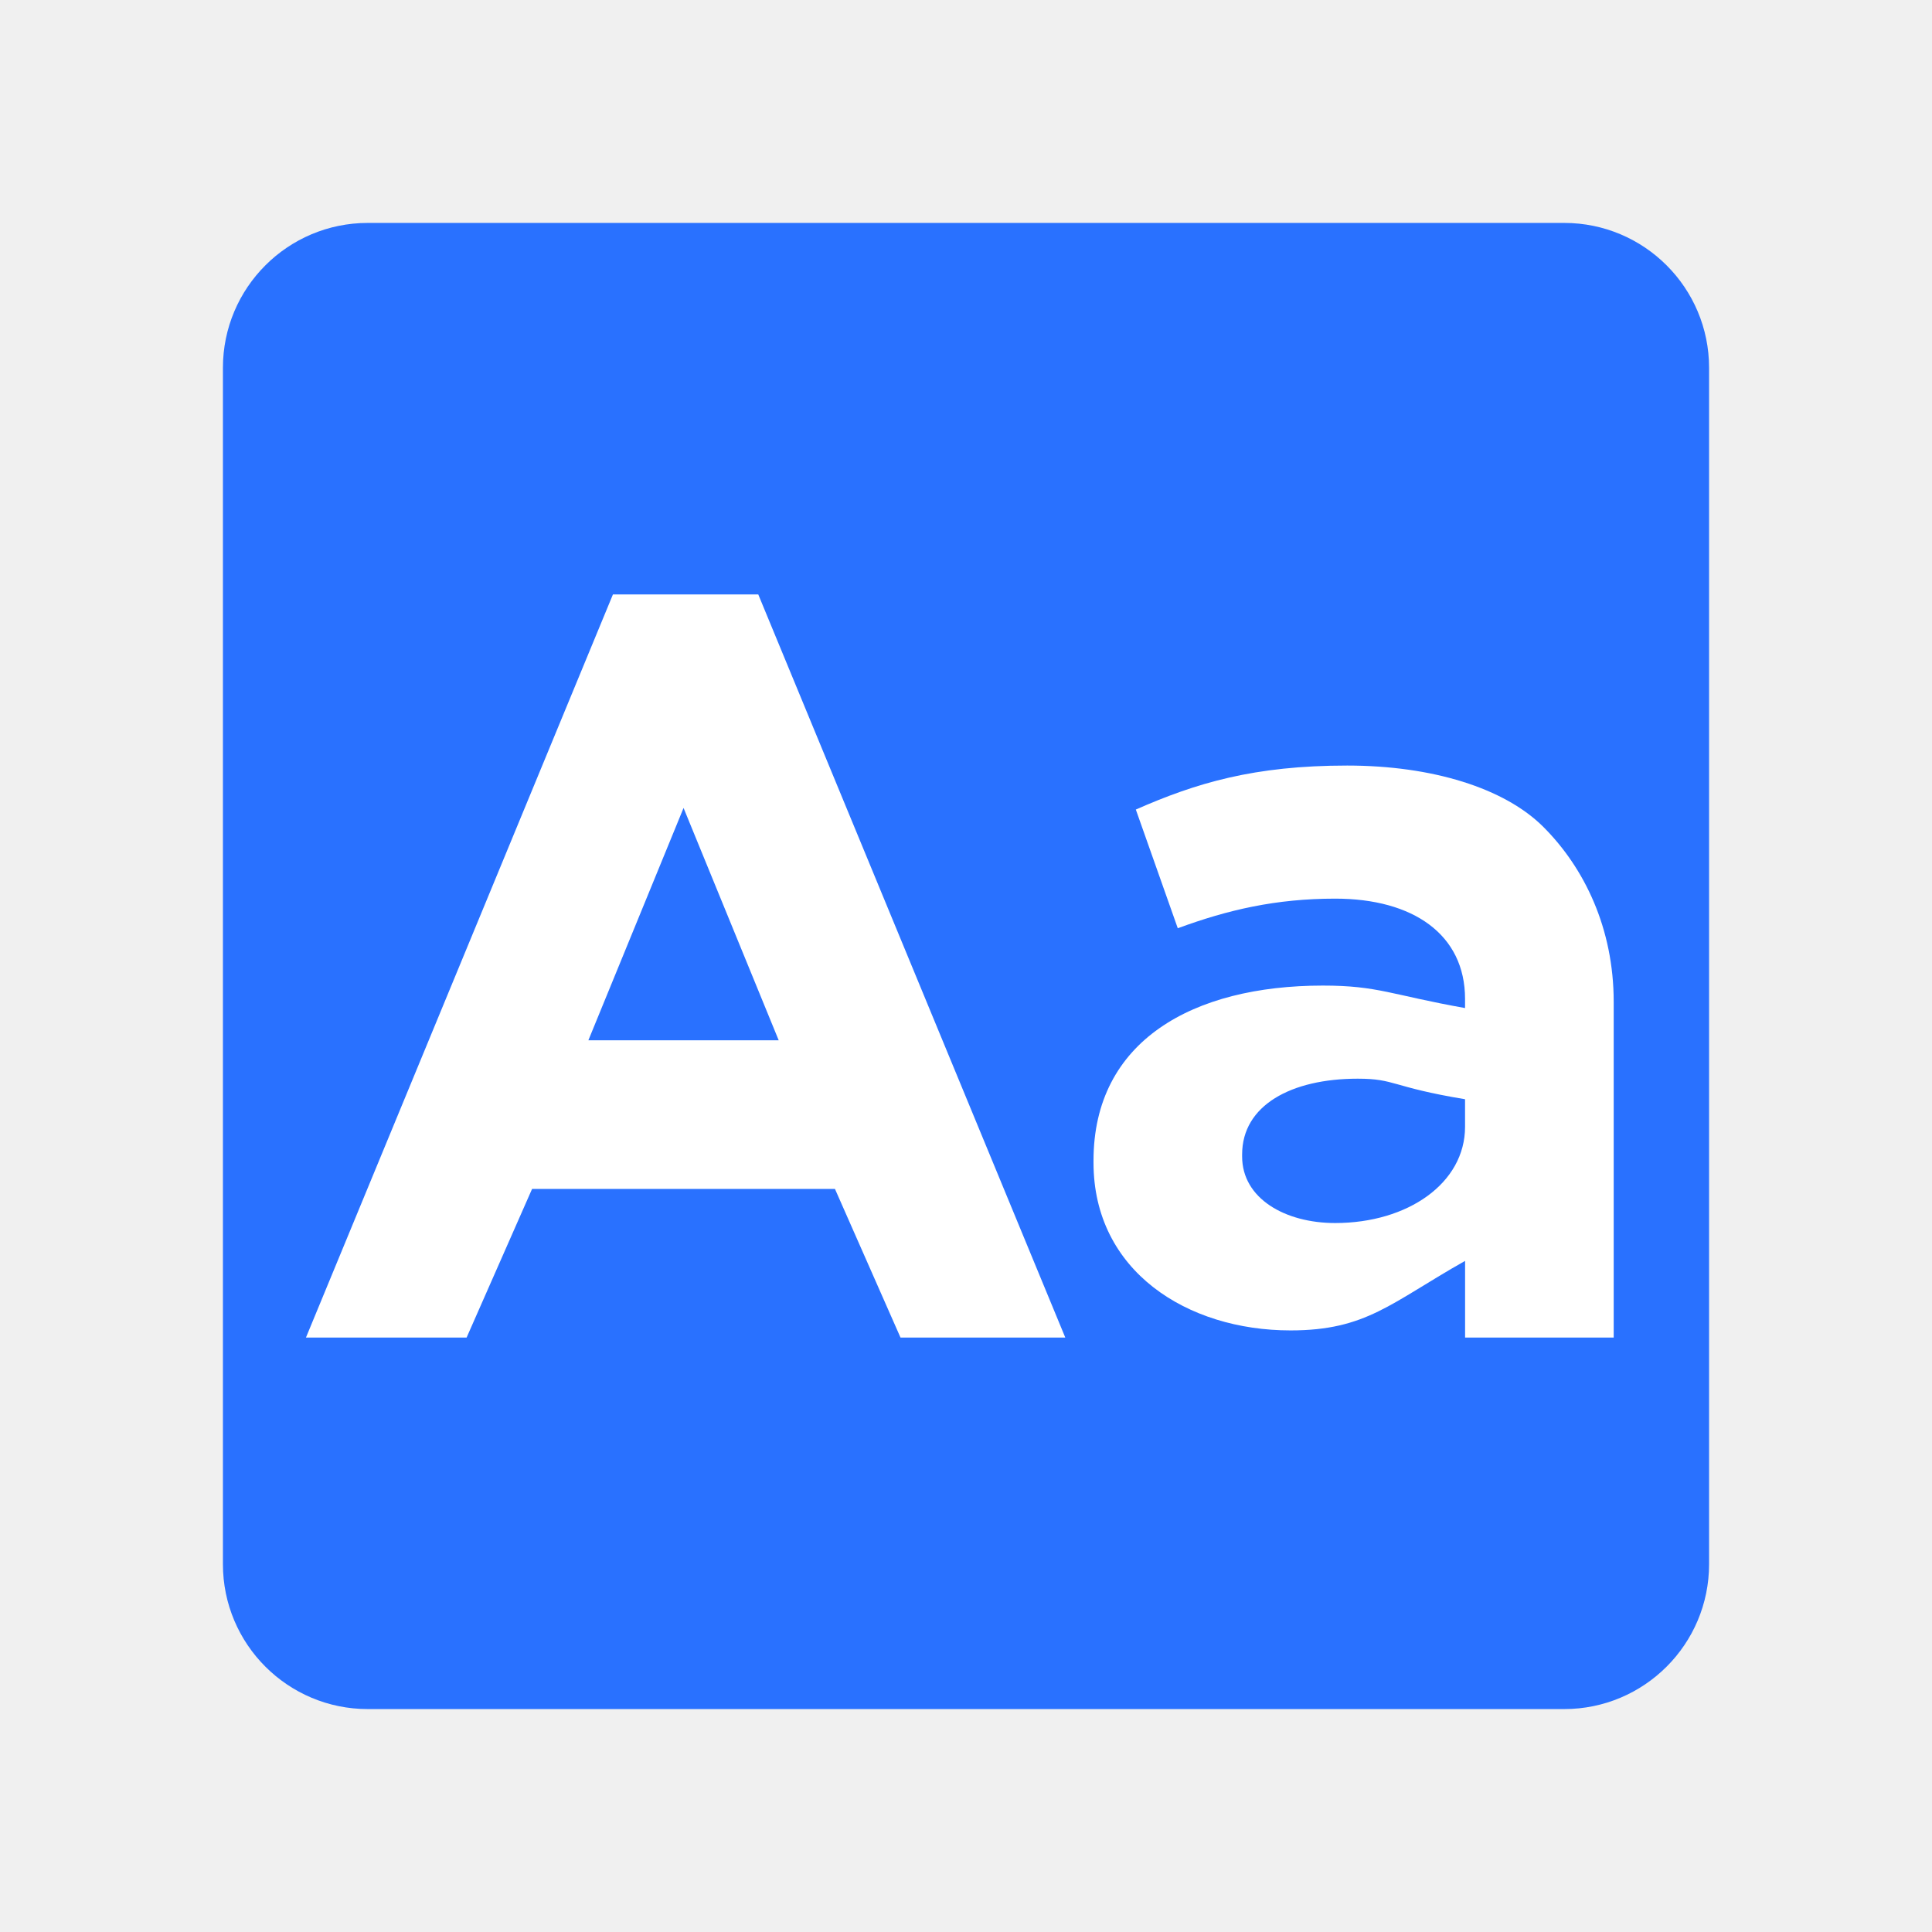
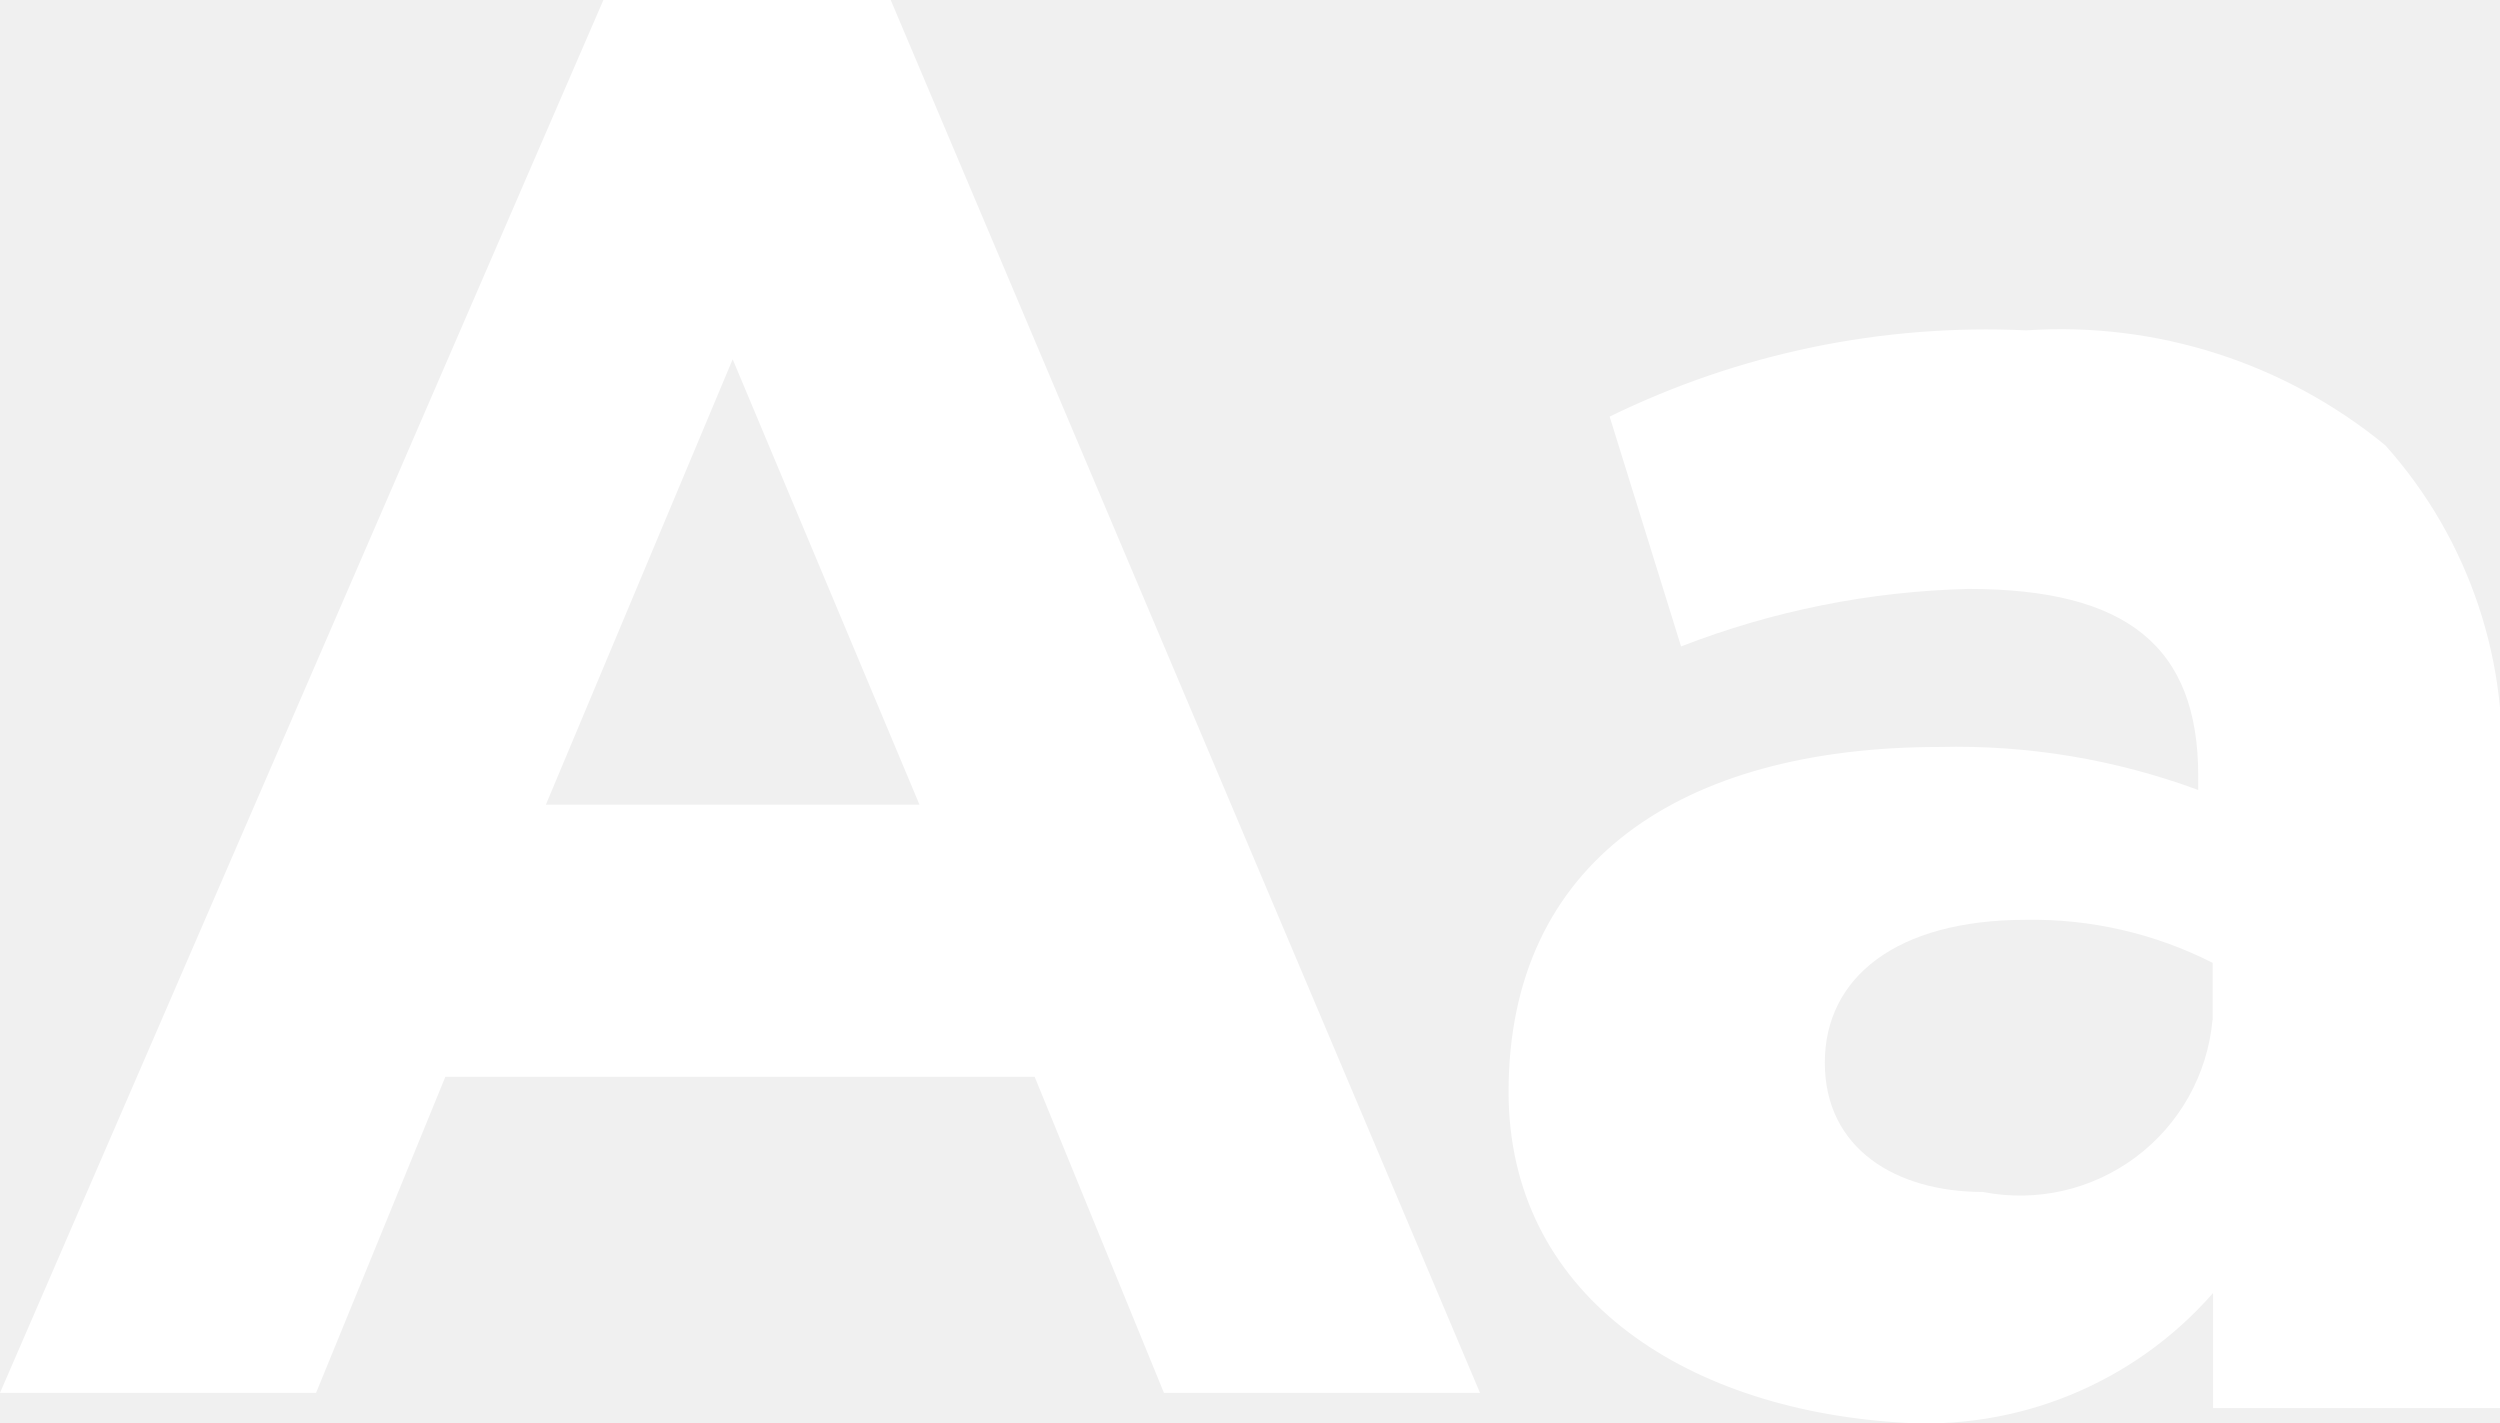
- <svg xmlns="http://www.w3.org/2000/svg" version="1.1" id="Layer_1" x="0px" y="0px" width="52px" height="52px" viewBox="0 0 52 52" enable-background="new 0 0 52 52" xml:space="preserve">
-   <g>
-     <g>
-       <path id="XMLID_7063_" fill="#2971ff" d="M46,42.1c0,2.154-1.746,3.9-3.9,3.9H9.9C7.746,46,6,44.254,6,42.1V9.9    C6,7.746,7.746,6,9.9,6H42.1C44.254,6,46,7.746,46,9.9V42.1z" />
-       <g id="XMLID_7043_">
-         <path id="XMLID_7058_" fill="#FFF" d="M16.497,16h3.912l8.263,20h-4.435l-1.764-4h-8.152l-1.762,4H8.235L16.497,16z      M20.959,28l-2.561-6.254L15.836,28H20.959z" />
-         <path id="XMLID_7044_" fill="#FFF" d="M29.432,31.293v-0.055c0-3.223,2.674-4.711,6.172-4.711     c1.486,0,1.828,0.248,3.828,0.605v-0.246c0-1.736-1.4-2.699-3.494-2.699c-1.598,0-2.891,0.301-4.238,0.797l-1.129-3.195     c1.625-0.715,3.182-1.184,5.688-1.184c2.285,0,4.234,0.605,5.281,1.652c1.102,1.102,1.893,2.727,1.893,4.711V36h-4v-2.063     c-2,1.129-2.658,1.871-4.697,1.871C31.953,35.809,29.432,34.211,29.432,31.293z M39.432,30.328v-0.742     c-2-0.332-1.871-0.553-2.889-0.553c-1.791,0-3.111,0.717-3.111,2.039v0.055c0,1.129,1.154,1.791,2.504,1.791     C37.893,32.918,39.432,31.844,39.432,30.328z" />
-       </g>
-     </g>
+ <svg xmlns="http://www.w3.org/2000/svg" viewBox="0 0 14 7.965">
+   <defs>
+     <style>.a{fill:#fff;}</style>
+   </defs>
+   <g transform="translate(-1032 -609)">
+     <path class="a" d="M636.379,293.8h1.609l3.3,7.8h-1.77l-.724-1.77h-3.3l-.724,1.77H633Zm1.77,4.506-1.046-2.494-1.046,2.494Z" transform="translate(399 315.2)" />
+     <path class="a" d="M643.5,300.364h0c0-1.287.966-1.931,2.414-1.931a3.9,3.9,0,0,1,1.448.241v-.08c0-.724-.4-1.046-1.287-1.046a4.761,4.761,0,0,0-1.609.322l-.4-1.287a4.8,4.8,0,0,1,2.333-.483,2.865,2.865,0,0,1,2.011.644,2.565,2.565,0,0,1,.644,1.931v3.46h-1.609v-.644a2.137,2.137,0,0,1-1.77.724C644.466,302.134,643.5,301.491,643.5,300.364Zm3.943-.4v-.322a2.227,2.227,0,0,0-1.046-.241c-.724,0-1.126.322-1.126.8h0c0,.483.4.724.885.724A1.082,1.082,0,0,0,647.442,299.962Z" transform="translate(396.948 314.75)" />
  </g>
-   <g>
- </g>
-   <g>
- </g>
-   <g>
- </g>
-   <g>
- </g>
-   <g>
- </g>
-   <g>
- </g>
-   <g>
- </g>
-   <g>
- </g>
-   <g>
- </g>
-   <g>
- </g>
-   <g>
- </g>
-   <g>
- </g>
-   <g>
- </g>
-   <g>
- </g>
-   <g>
- </g>
</svg>
